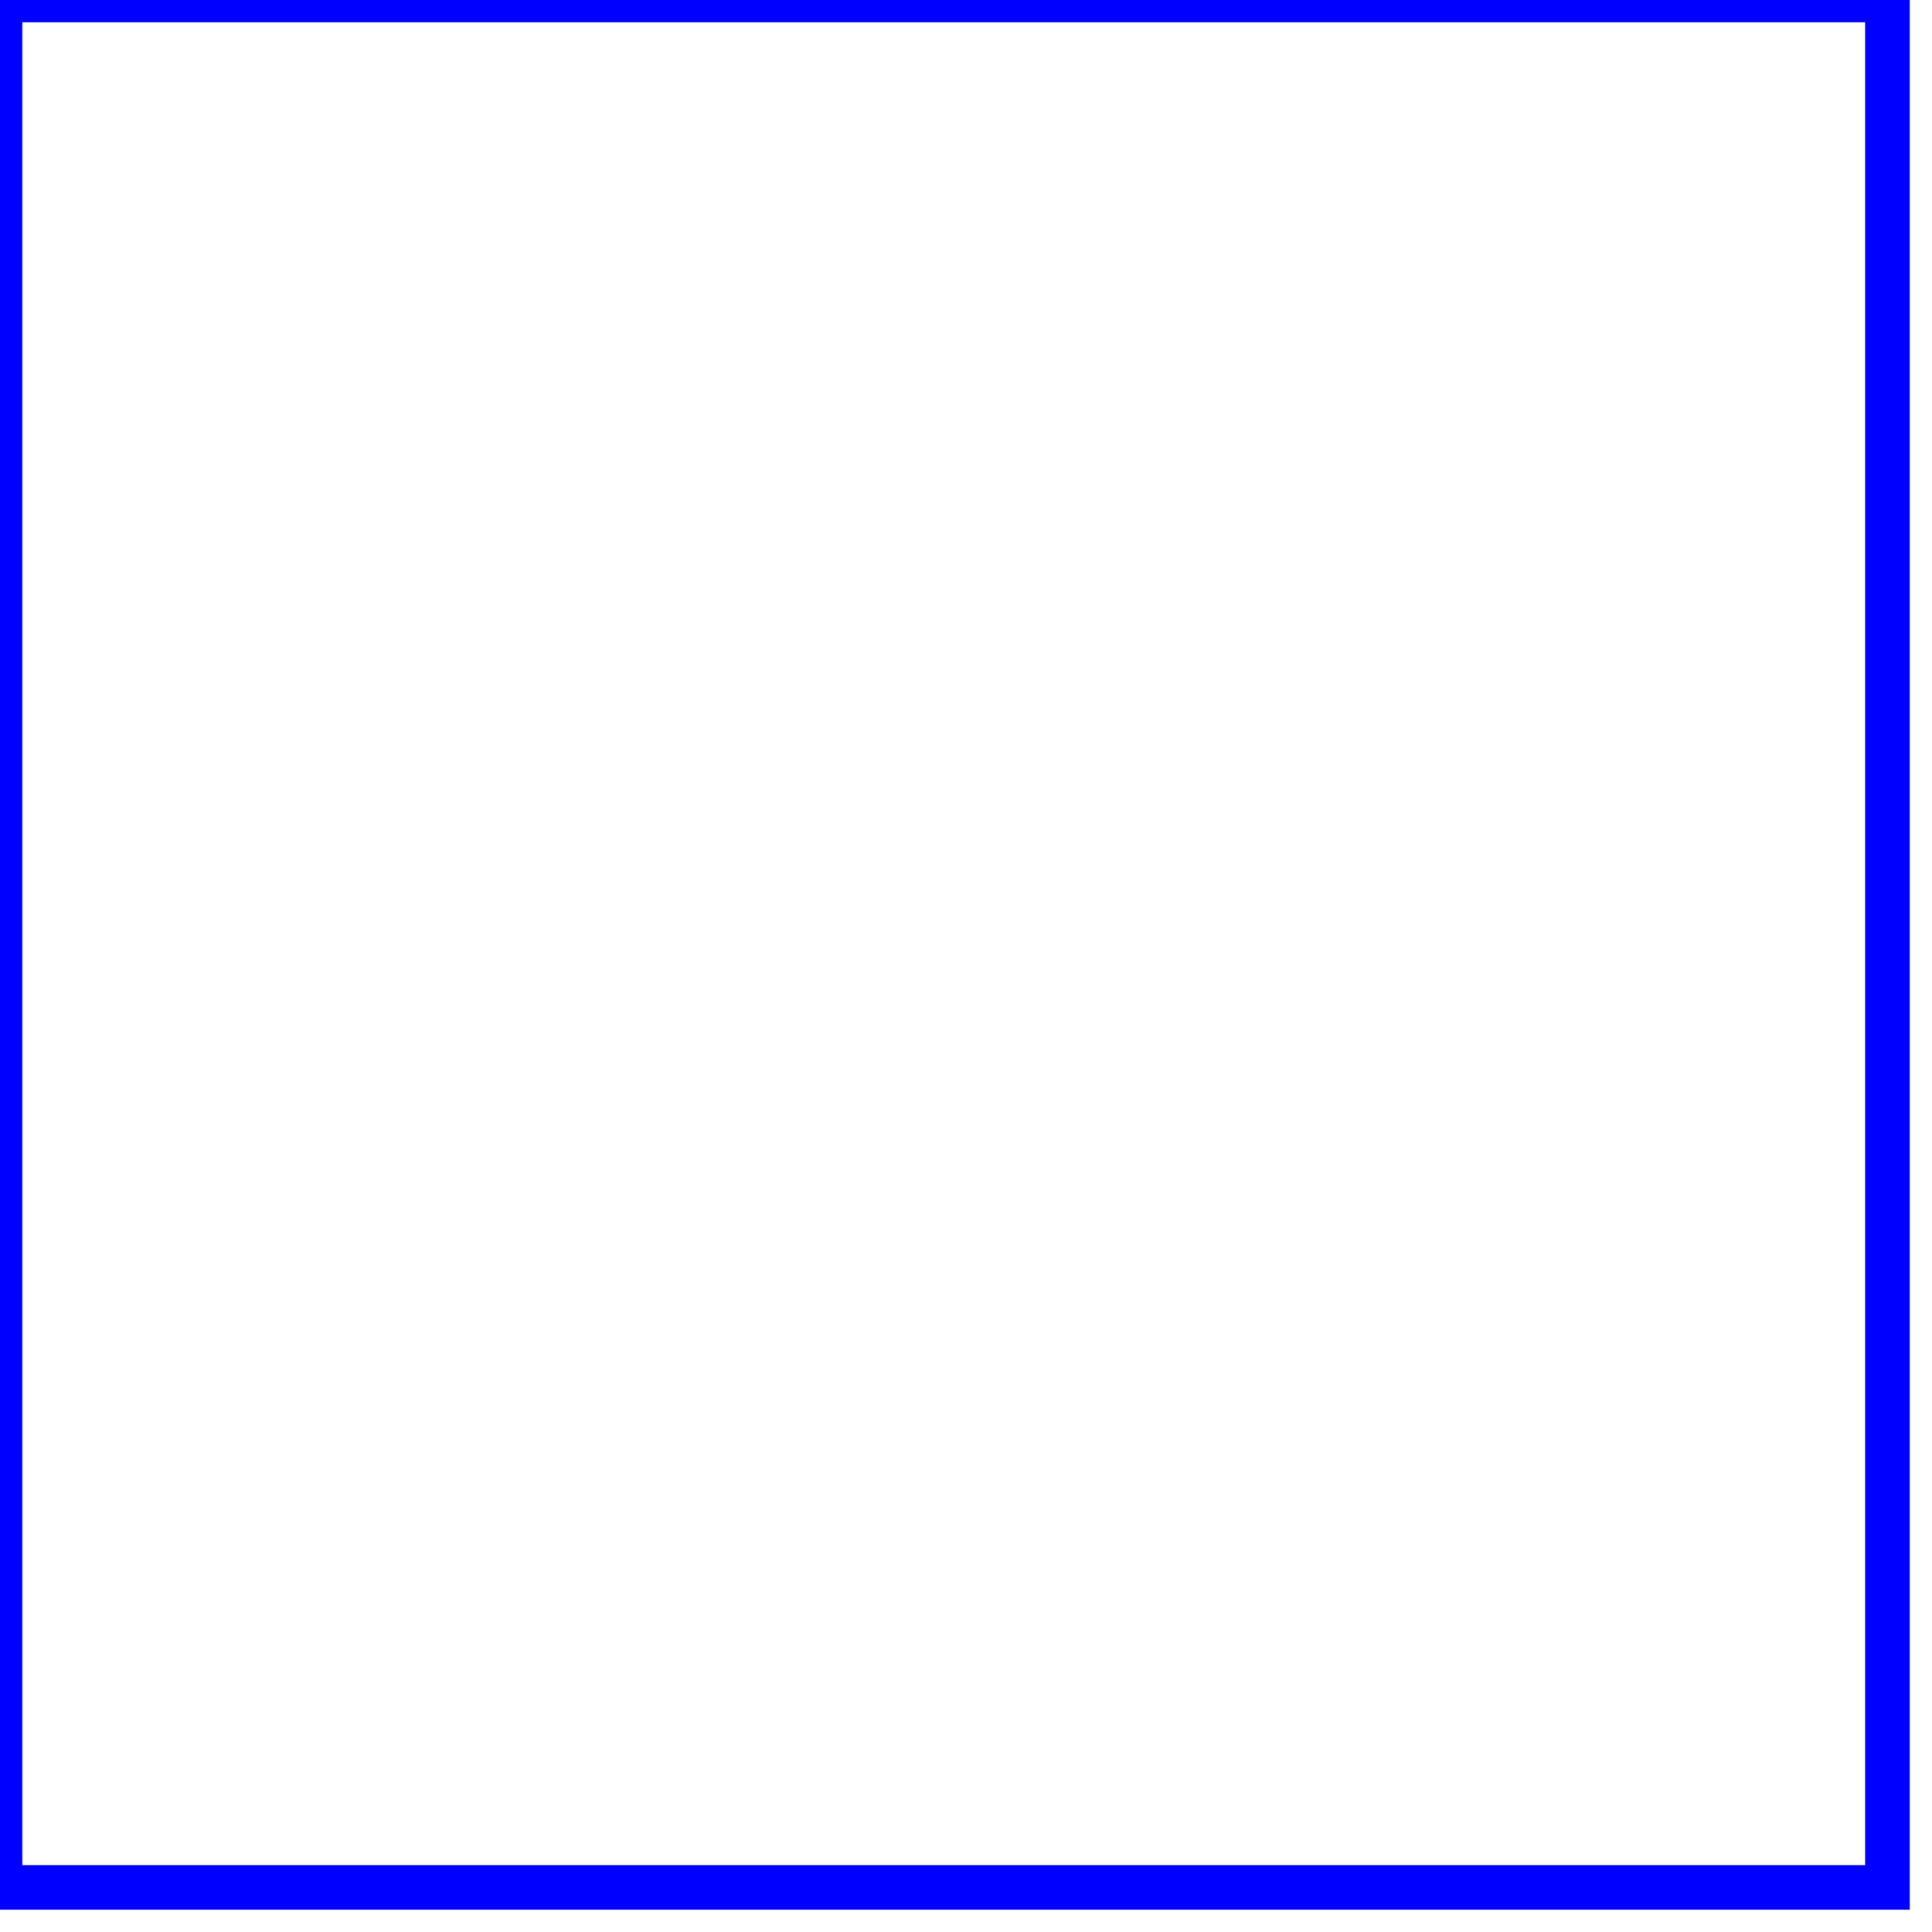
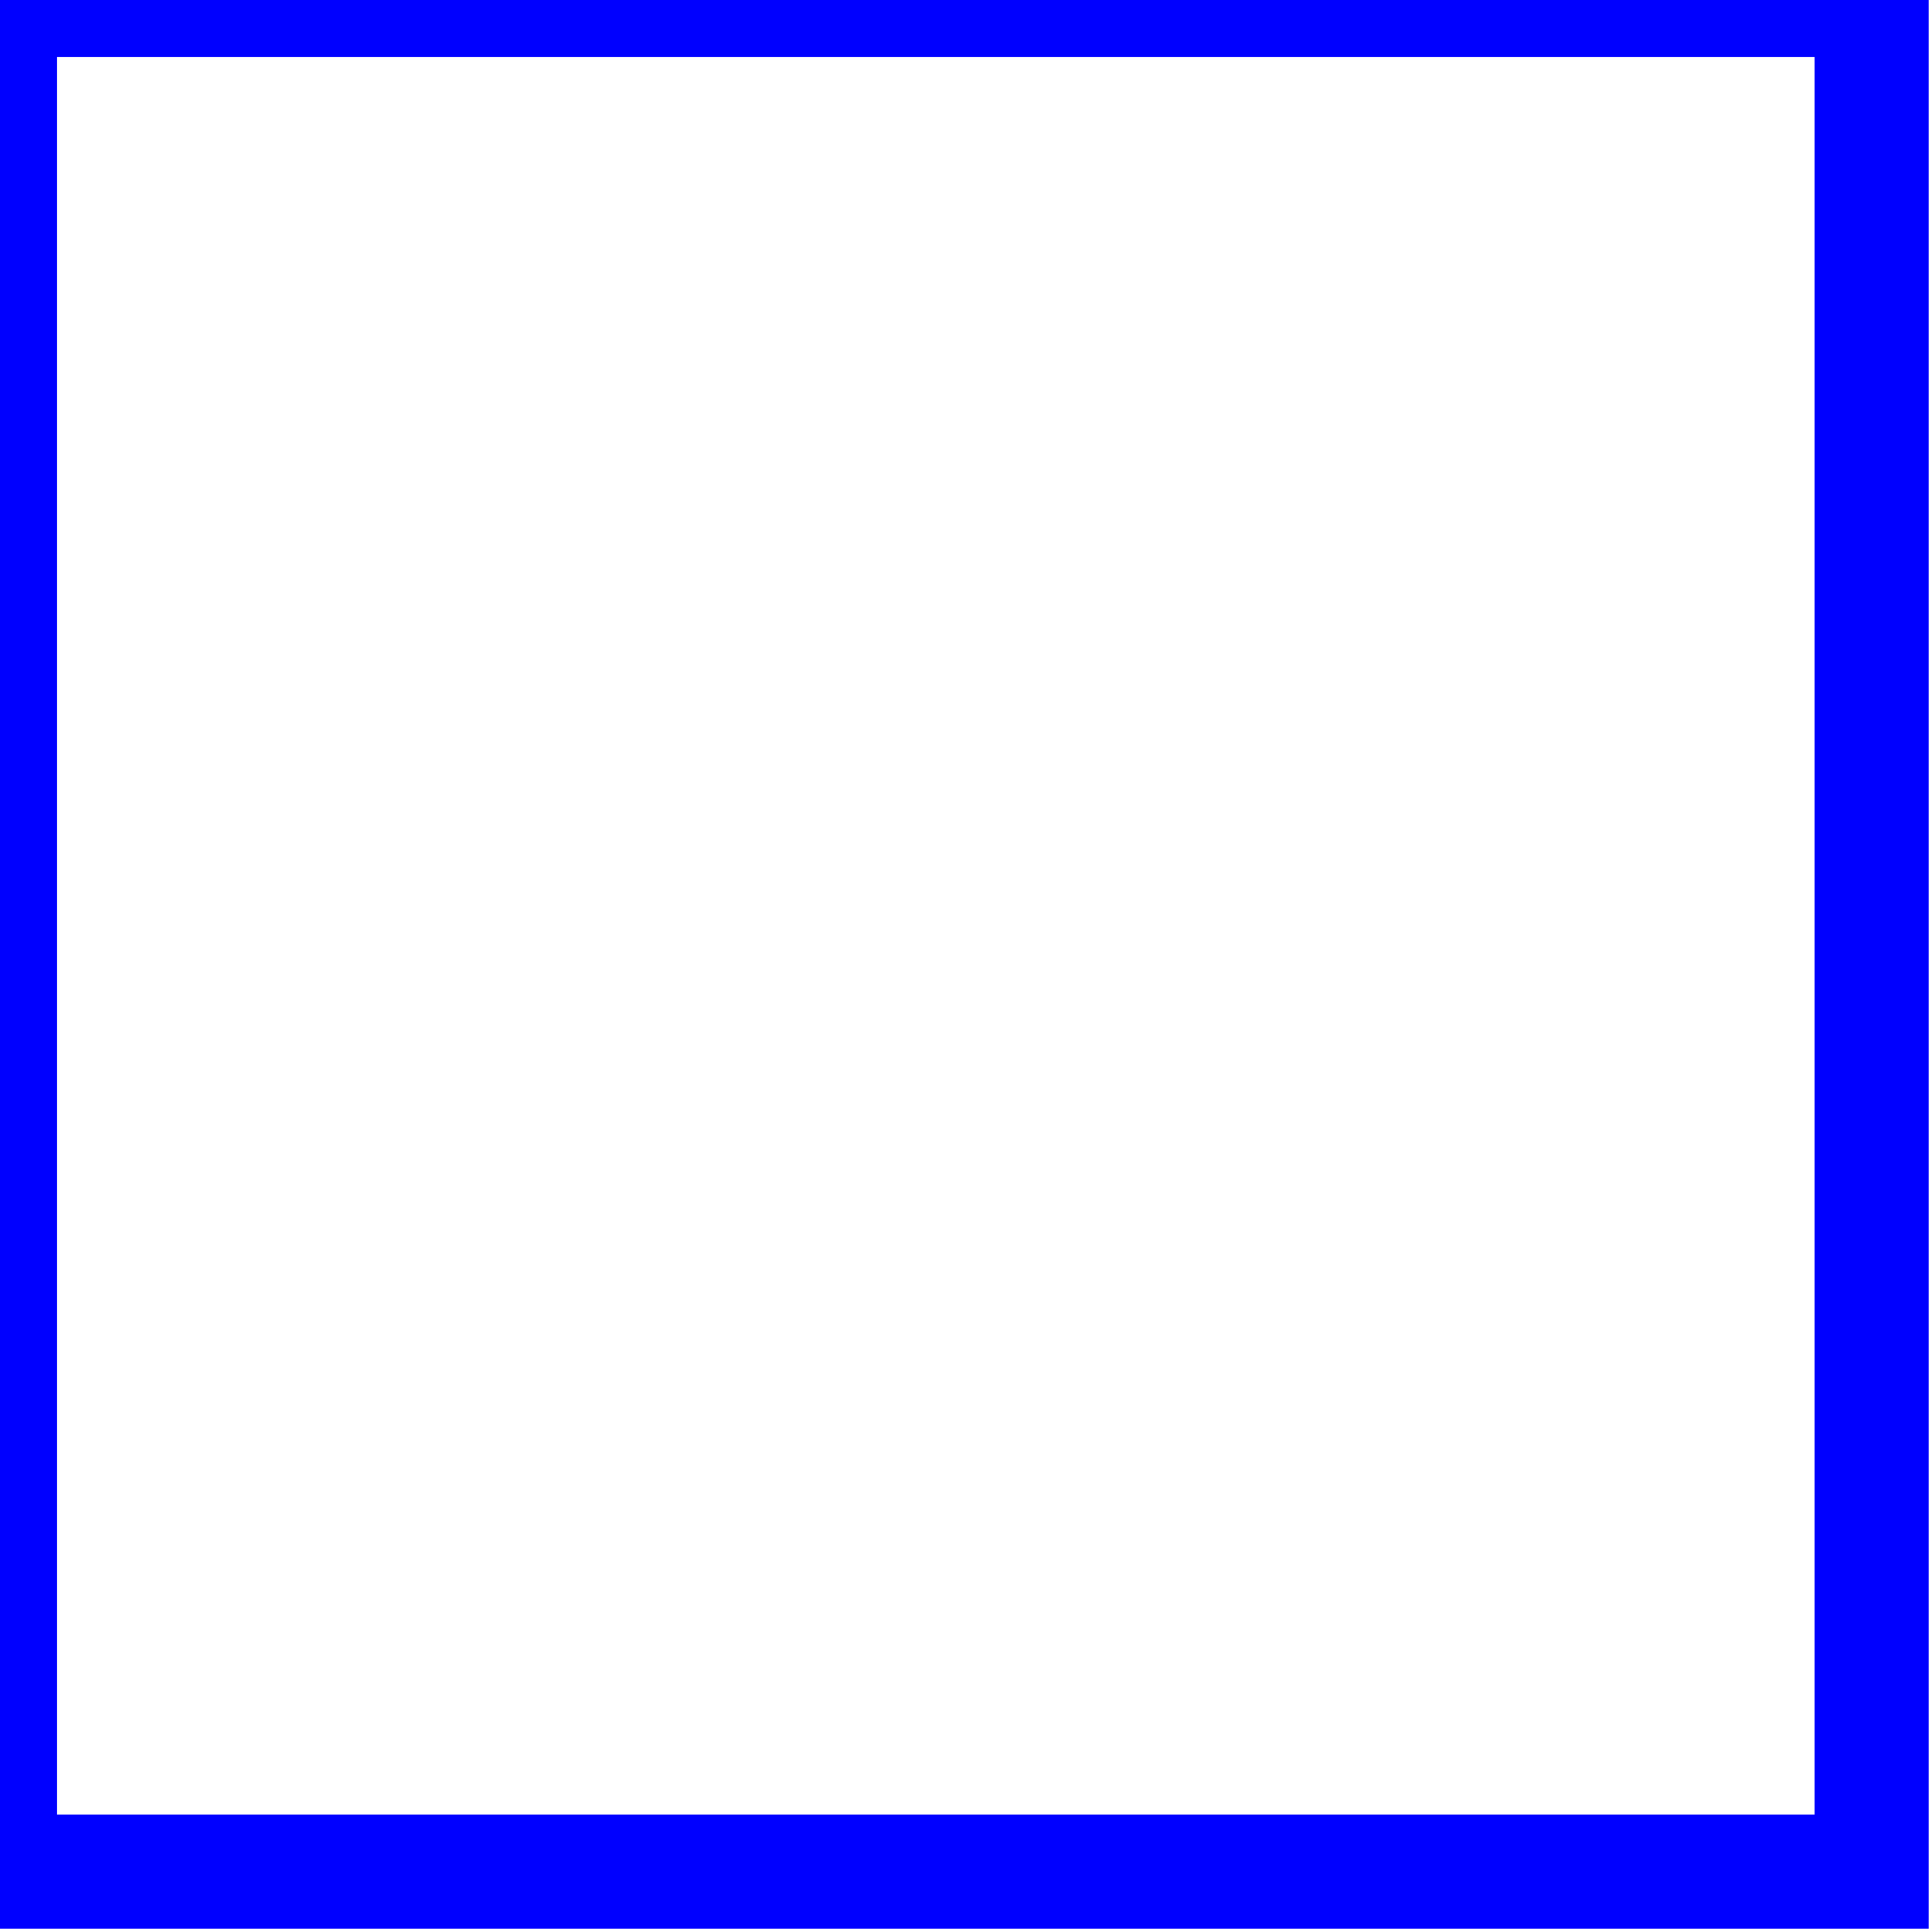
- <svg xmlns="http://www.w3.org/2000/svg" baseProfile="full">
+ <svg xmlns="http://www.w3.org/2000/svg" baseProfile="full" width="16" height="16">
  <g id="n">
-     <rect fill="rgb(255,255,255)" fill-opacity="1" height="40.0" rx="0.0" ry="0.0" stroke="rgb(0,0,255)" stroke-width="0.25mm" width="40" x="0" y="0" />
+     <rect fill="rgb(255,255,255)" fill-opacity="1" height="15.5" rx="0.0" ry="0.0" stroke="rgb(0,0,255)" stroke-width="0.25mm" width="15.5" x="0" y="0" />
    <defs />
    <g display="none" id="info">
      <text id="name">n</text>
      <text id="type">Modelica.Electrical.Analog.Interfaces.NegativePin</text>
      <text id="classDesc">Negative pin of an electrical component</text>
      <text id="desc">Negative electrical pin</text>
    </g>
  </g>
</svg>
